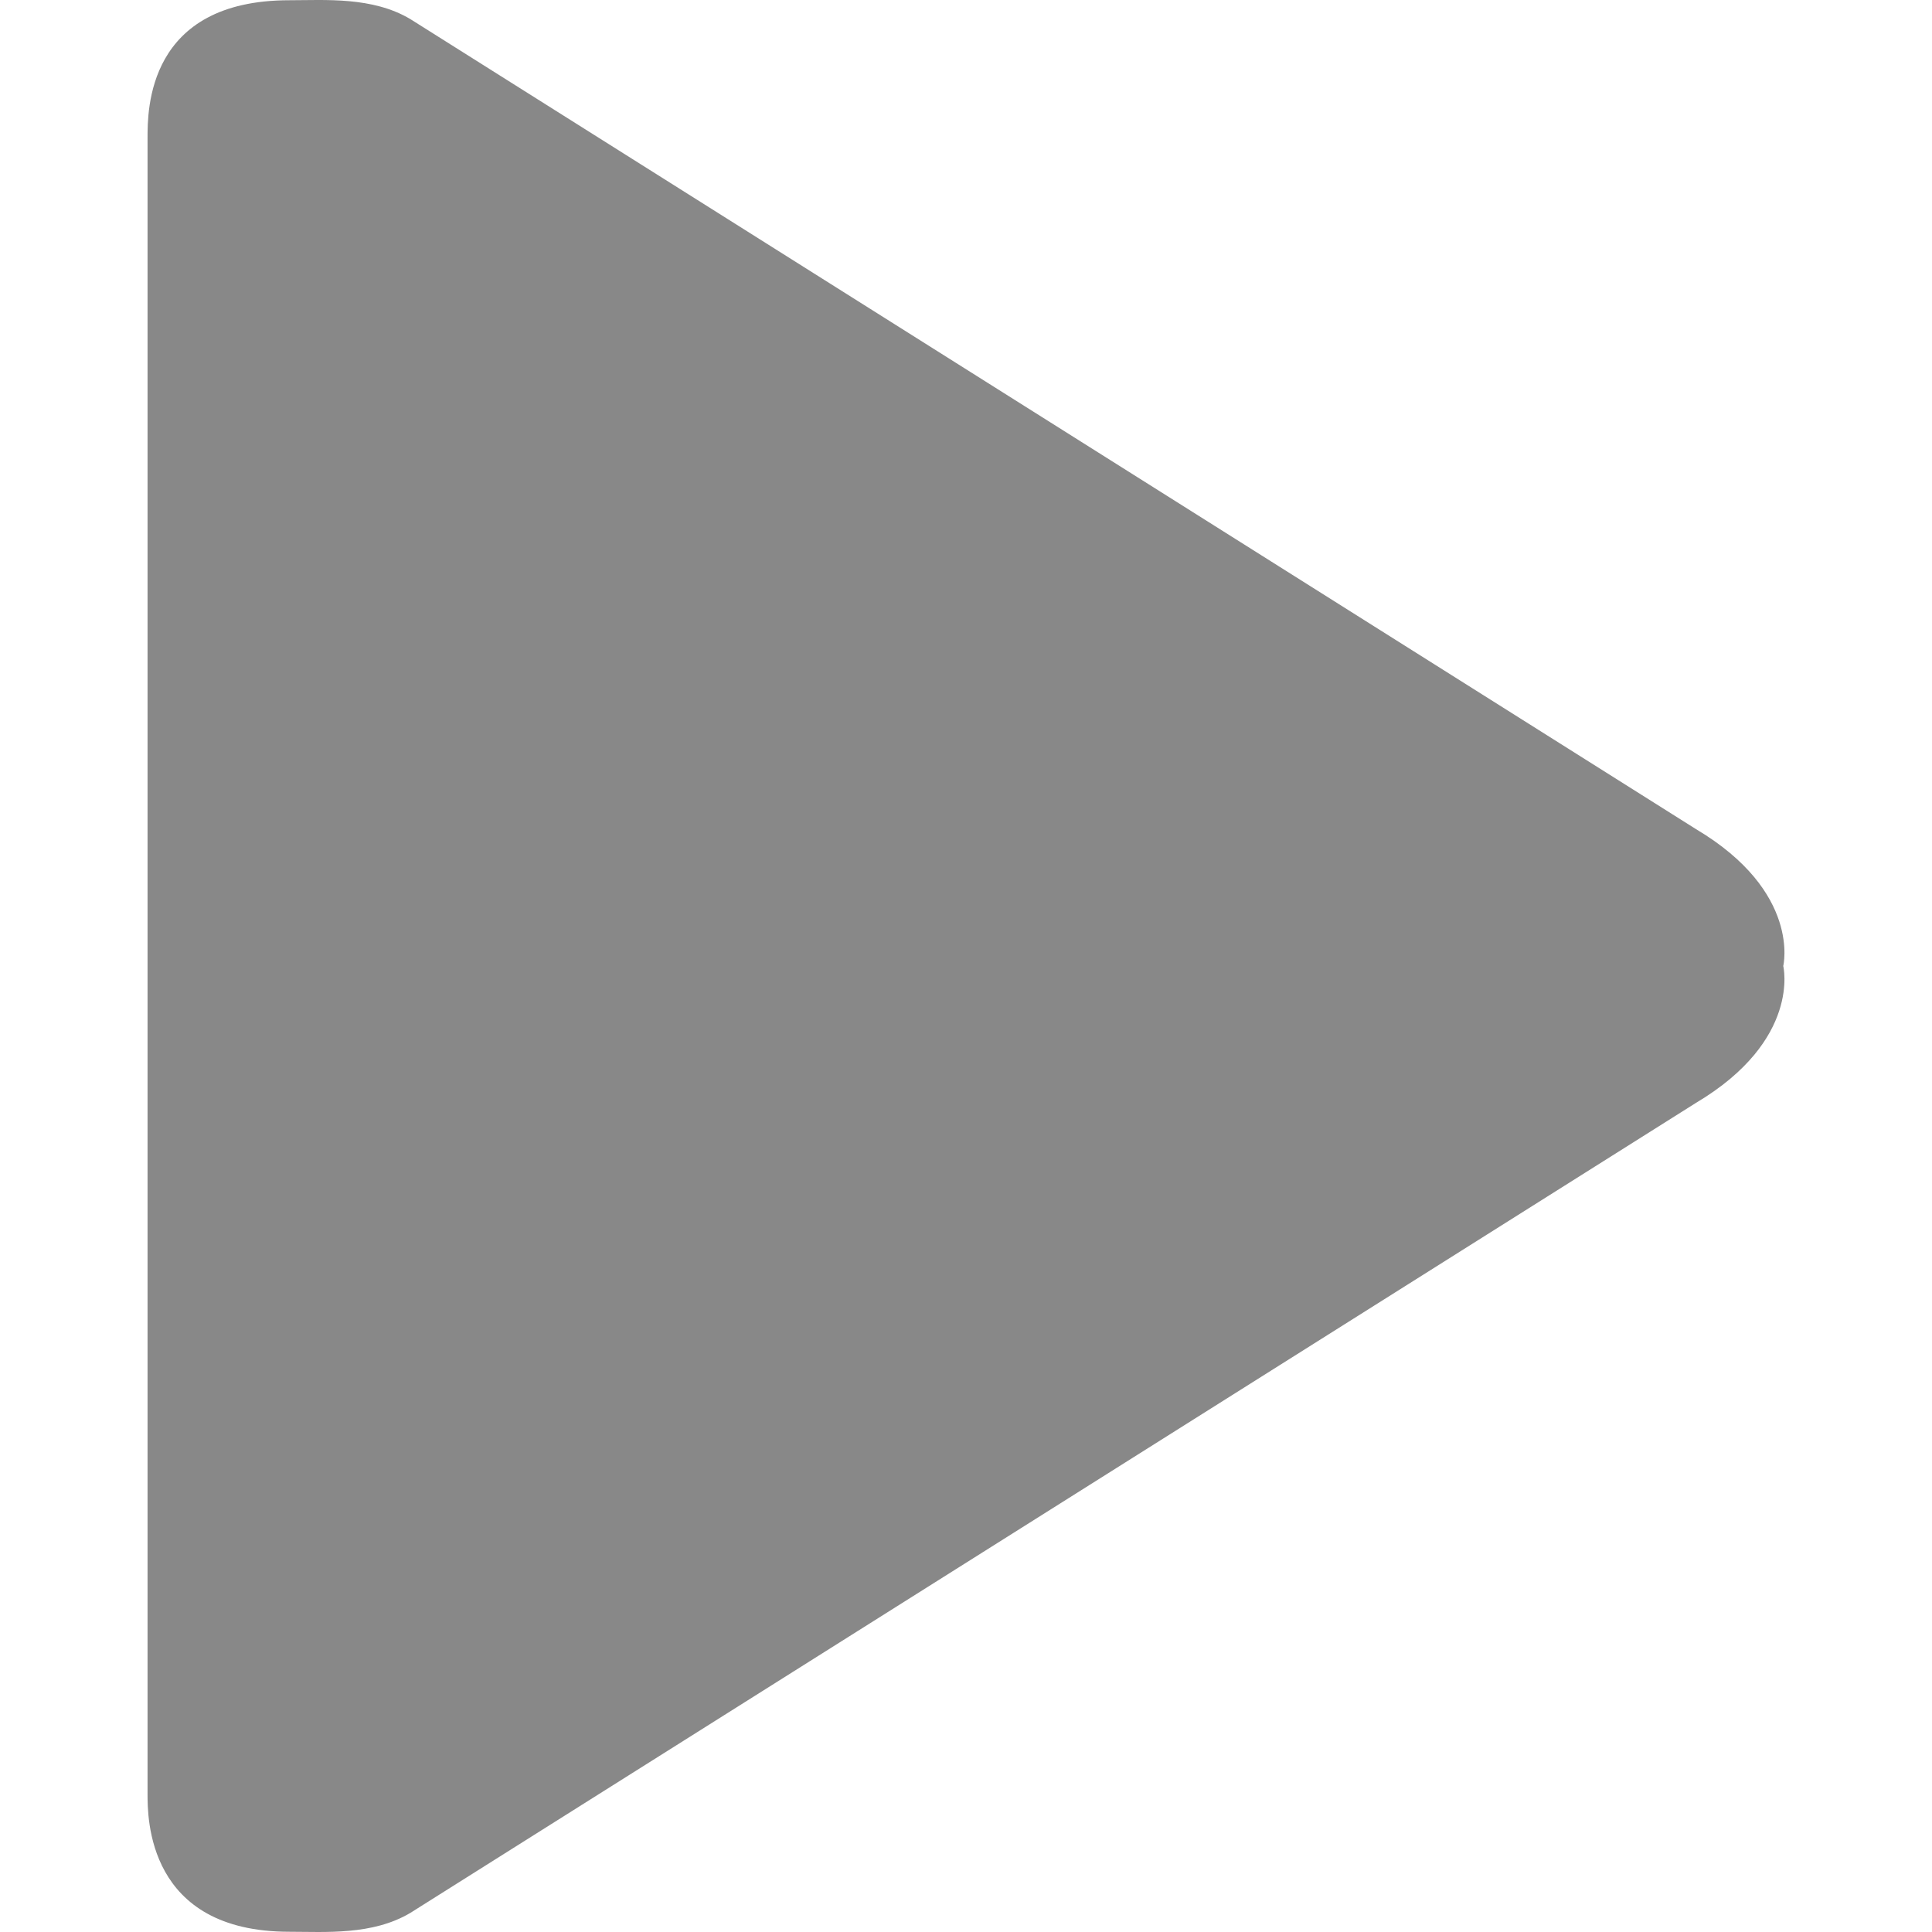
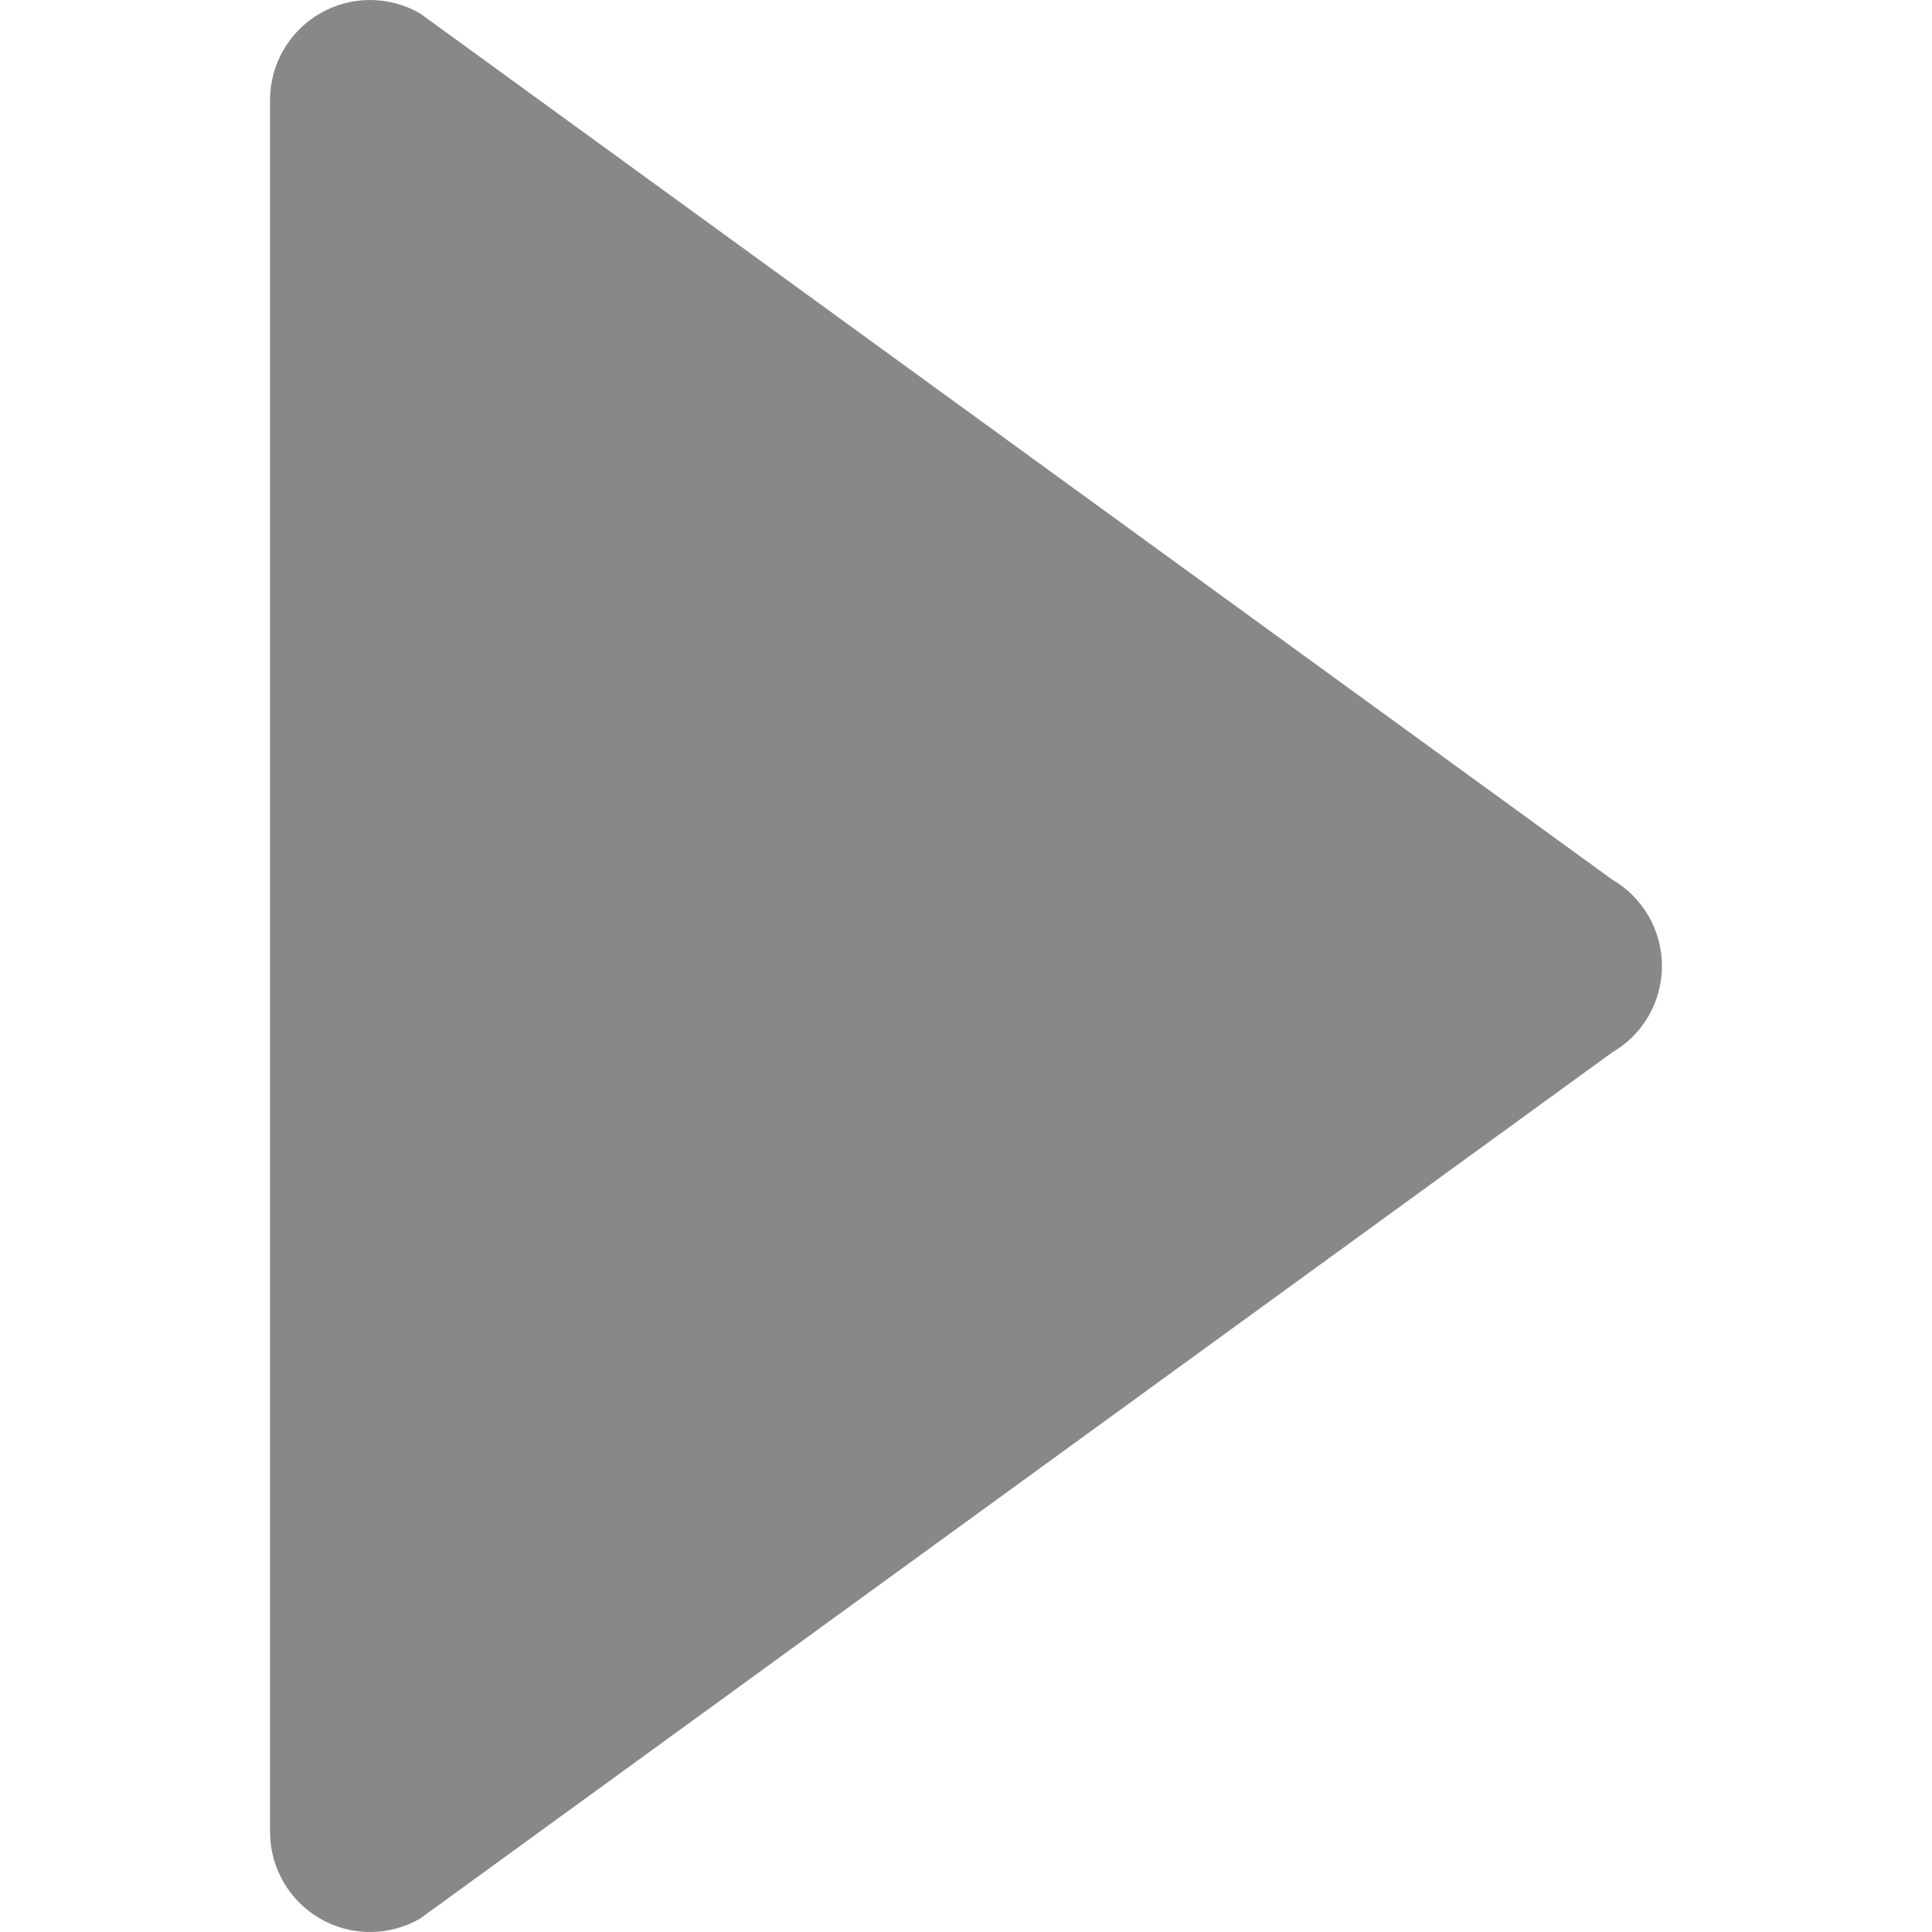
- <svg xmlns="http://www.w3.org/2000/svg" version="1.1" id="Capa_1" x="0px" y="0px" viewBox="0 0 232.153 232.153" style="enable-background:new 0 0 232.153 232.153;" xml:space="preserve" width="512px" height="512px">
-   <g id="Play">
-     <path style="fill-rule:evenodd;clip-rule:evenodd;" d="M203.791,99.628L49.307,2.294c-4.567-2.719-10.238-2.266-14.521-2.266   c-17.132,0-17.056,13.227-17.056,16.578v198.94c0,2.833-0.075,16.579,17.056,16.579c4.283,0,9.955,0.451,14.521-2.267   l154.483-97.333c12.68-7.545,10.489-16.449,10.489-16.449S216.471,107.172,203.791,99.628z" fill="#888888" />
+ <svg xmlns="http://www.w3.org/2000/svg" version="1.1" id="Capa_1" x="0px" y="0px" width="512px" height="512px" viewBox="0 0 373.008 373.008" style="enable-background:new 0 0 373.008 373.008;" xml:space="preserve">
+   <g>
+     <g id="Layer_8_16_">
+       <path d="M61.792,2.588C64.771,0.864,68.105,0,71.444,0c3.33,0,6.663,0.864,9.655,2.588l230.116,167.2    c5.963,3.445,9.656,9.823,9.656,16.719c0,6.895-3.683,13.272-9.656,16.713L81.099,370.427c-5.972,3.441-13.334,3.441-19.302,0    c-5.973-3.453-9.66-9.833-9.66-16.724V19.305C52.137,12.413,55.818,6.036,61.792,2.588z" fill="#888888" />
+     </g>
  </g>
  <g>
</g>
  <g>
</g>
  <g>
</g>
  <g>
</g>
  <g>
</g>
  <g>
</g>
  <g>
</g>
  <g>
</g>
  <g>
</g>
  <g>
</g>
  <g>
</g>
  <g>
</g>
  <g>
</g>
  <g>
</g>
  <g>
</g>
</svg>
